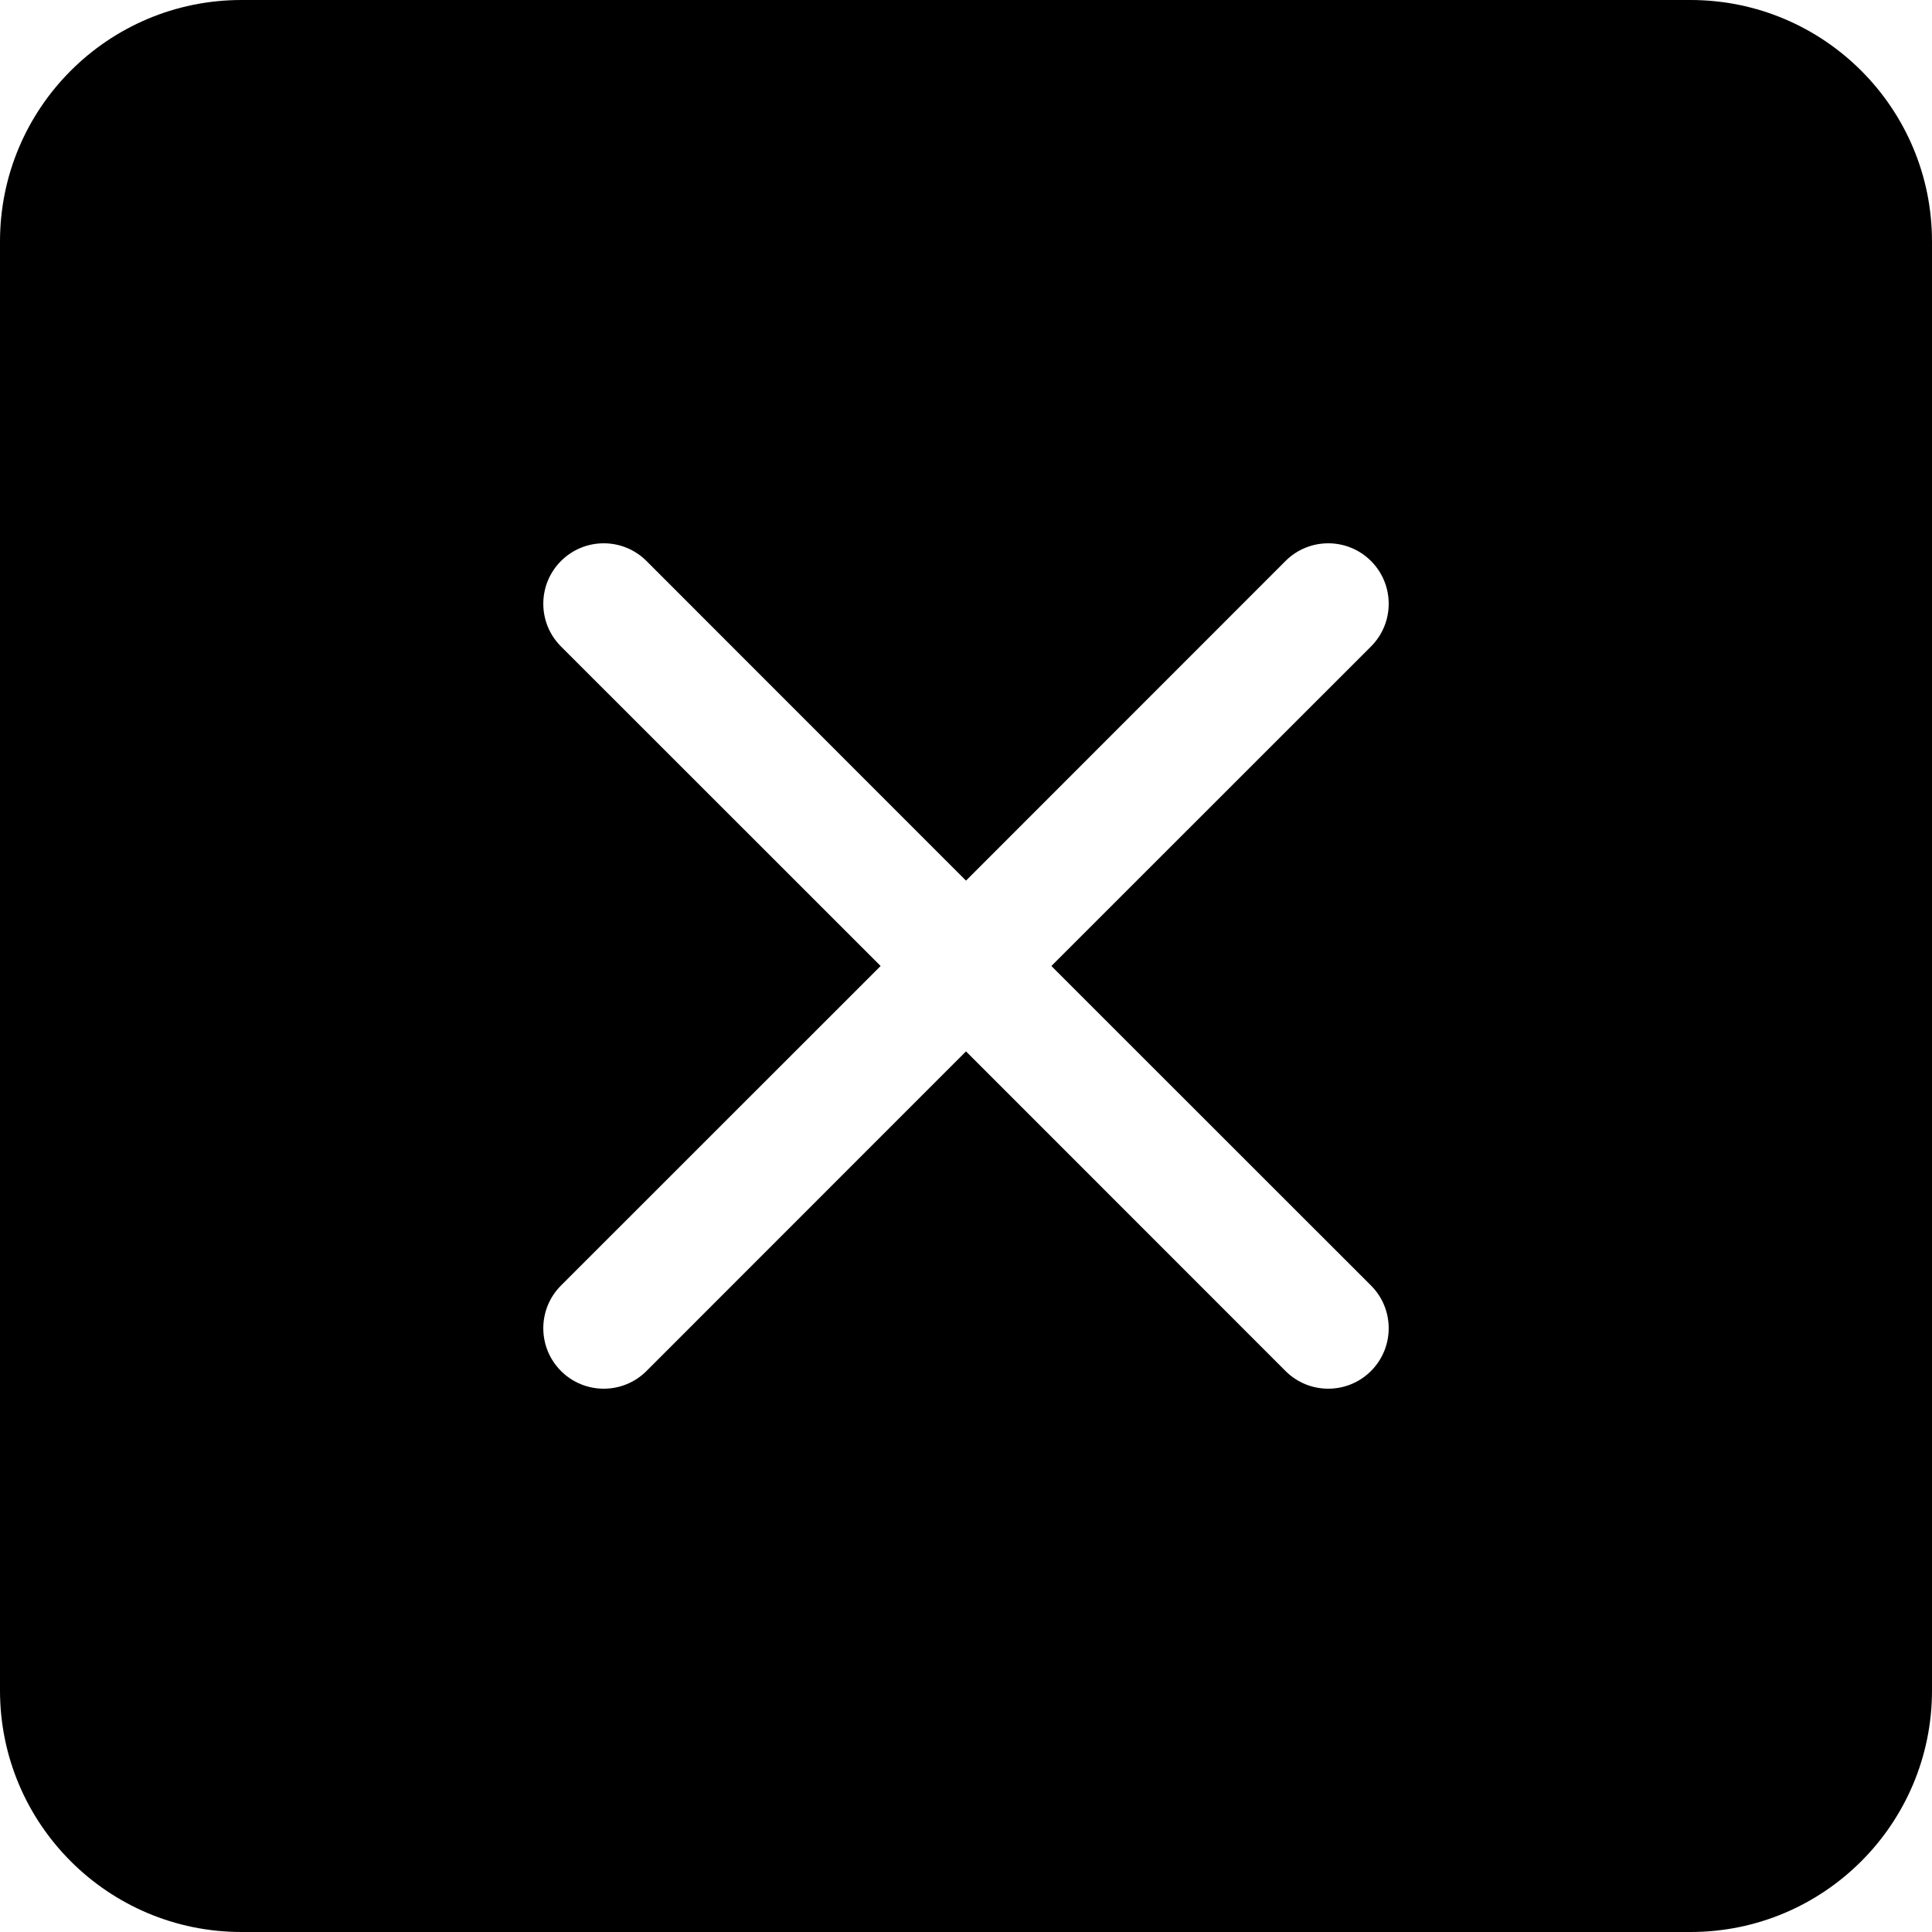
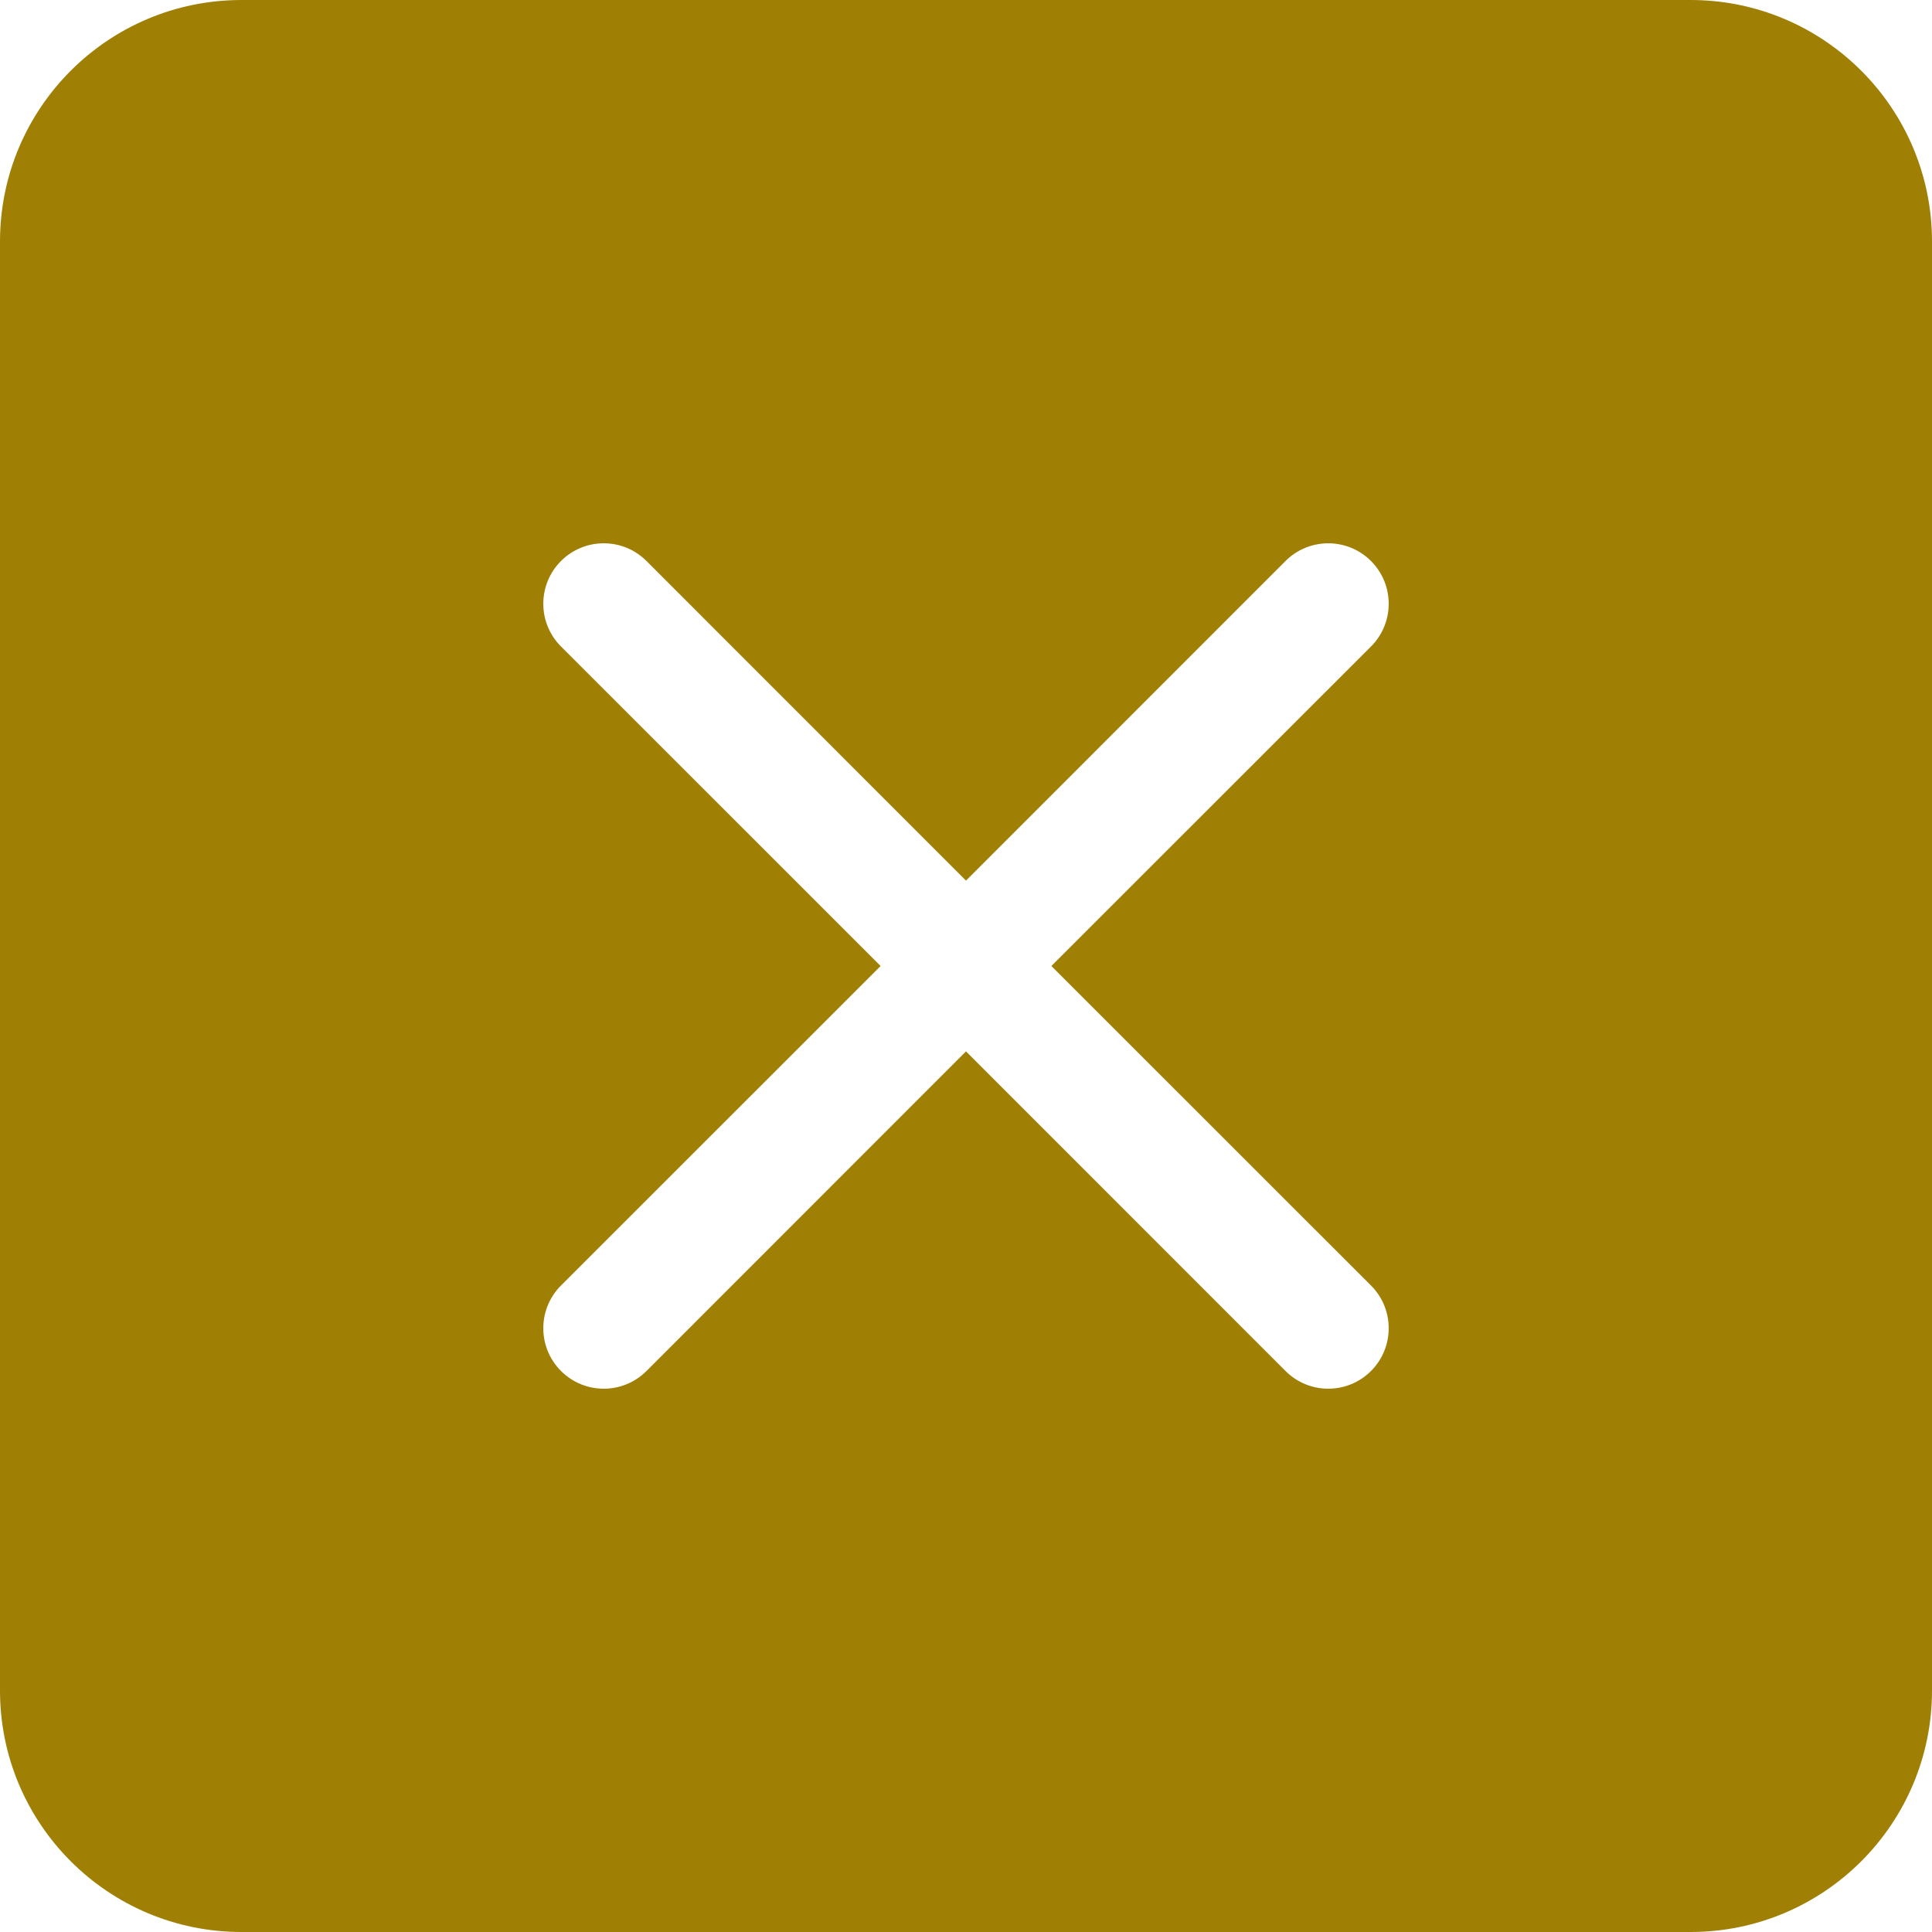
- <svg xmlns="http://www.w3.org/2000/svg" width="16" height="16" fill="currentColor" class="bi bi-x-square-fill" viewBox="0 0 16 16">
+ <svg xmlns="http://www.w3.org/2000/svg" width="16" height="16" fill="#9f8004" class="bi bi-x-square-fill" viewBox="0 0 16 16">
  <path d="M2 0a2 2 0 0 0-2 2v12a2 2 0 0 0 2 2h12a2 2 0 0 0 2-2V2a2 2 0 0 0-2-2zm3.354 4.646L8 7.293l2.646-2.647a.5.5 0 0 1 .708.708L8.707 8l2.647 2.646a.5.5 0 0 1-.708.708L8 8.707l-2.646 2.647a.5.5 0 0 1-.708-.708L7.293 8 4.646 5.354a.5.5 0 1 1 .708-.708" />
</svg>
